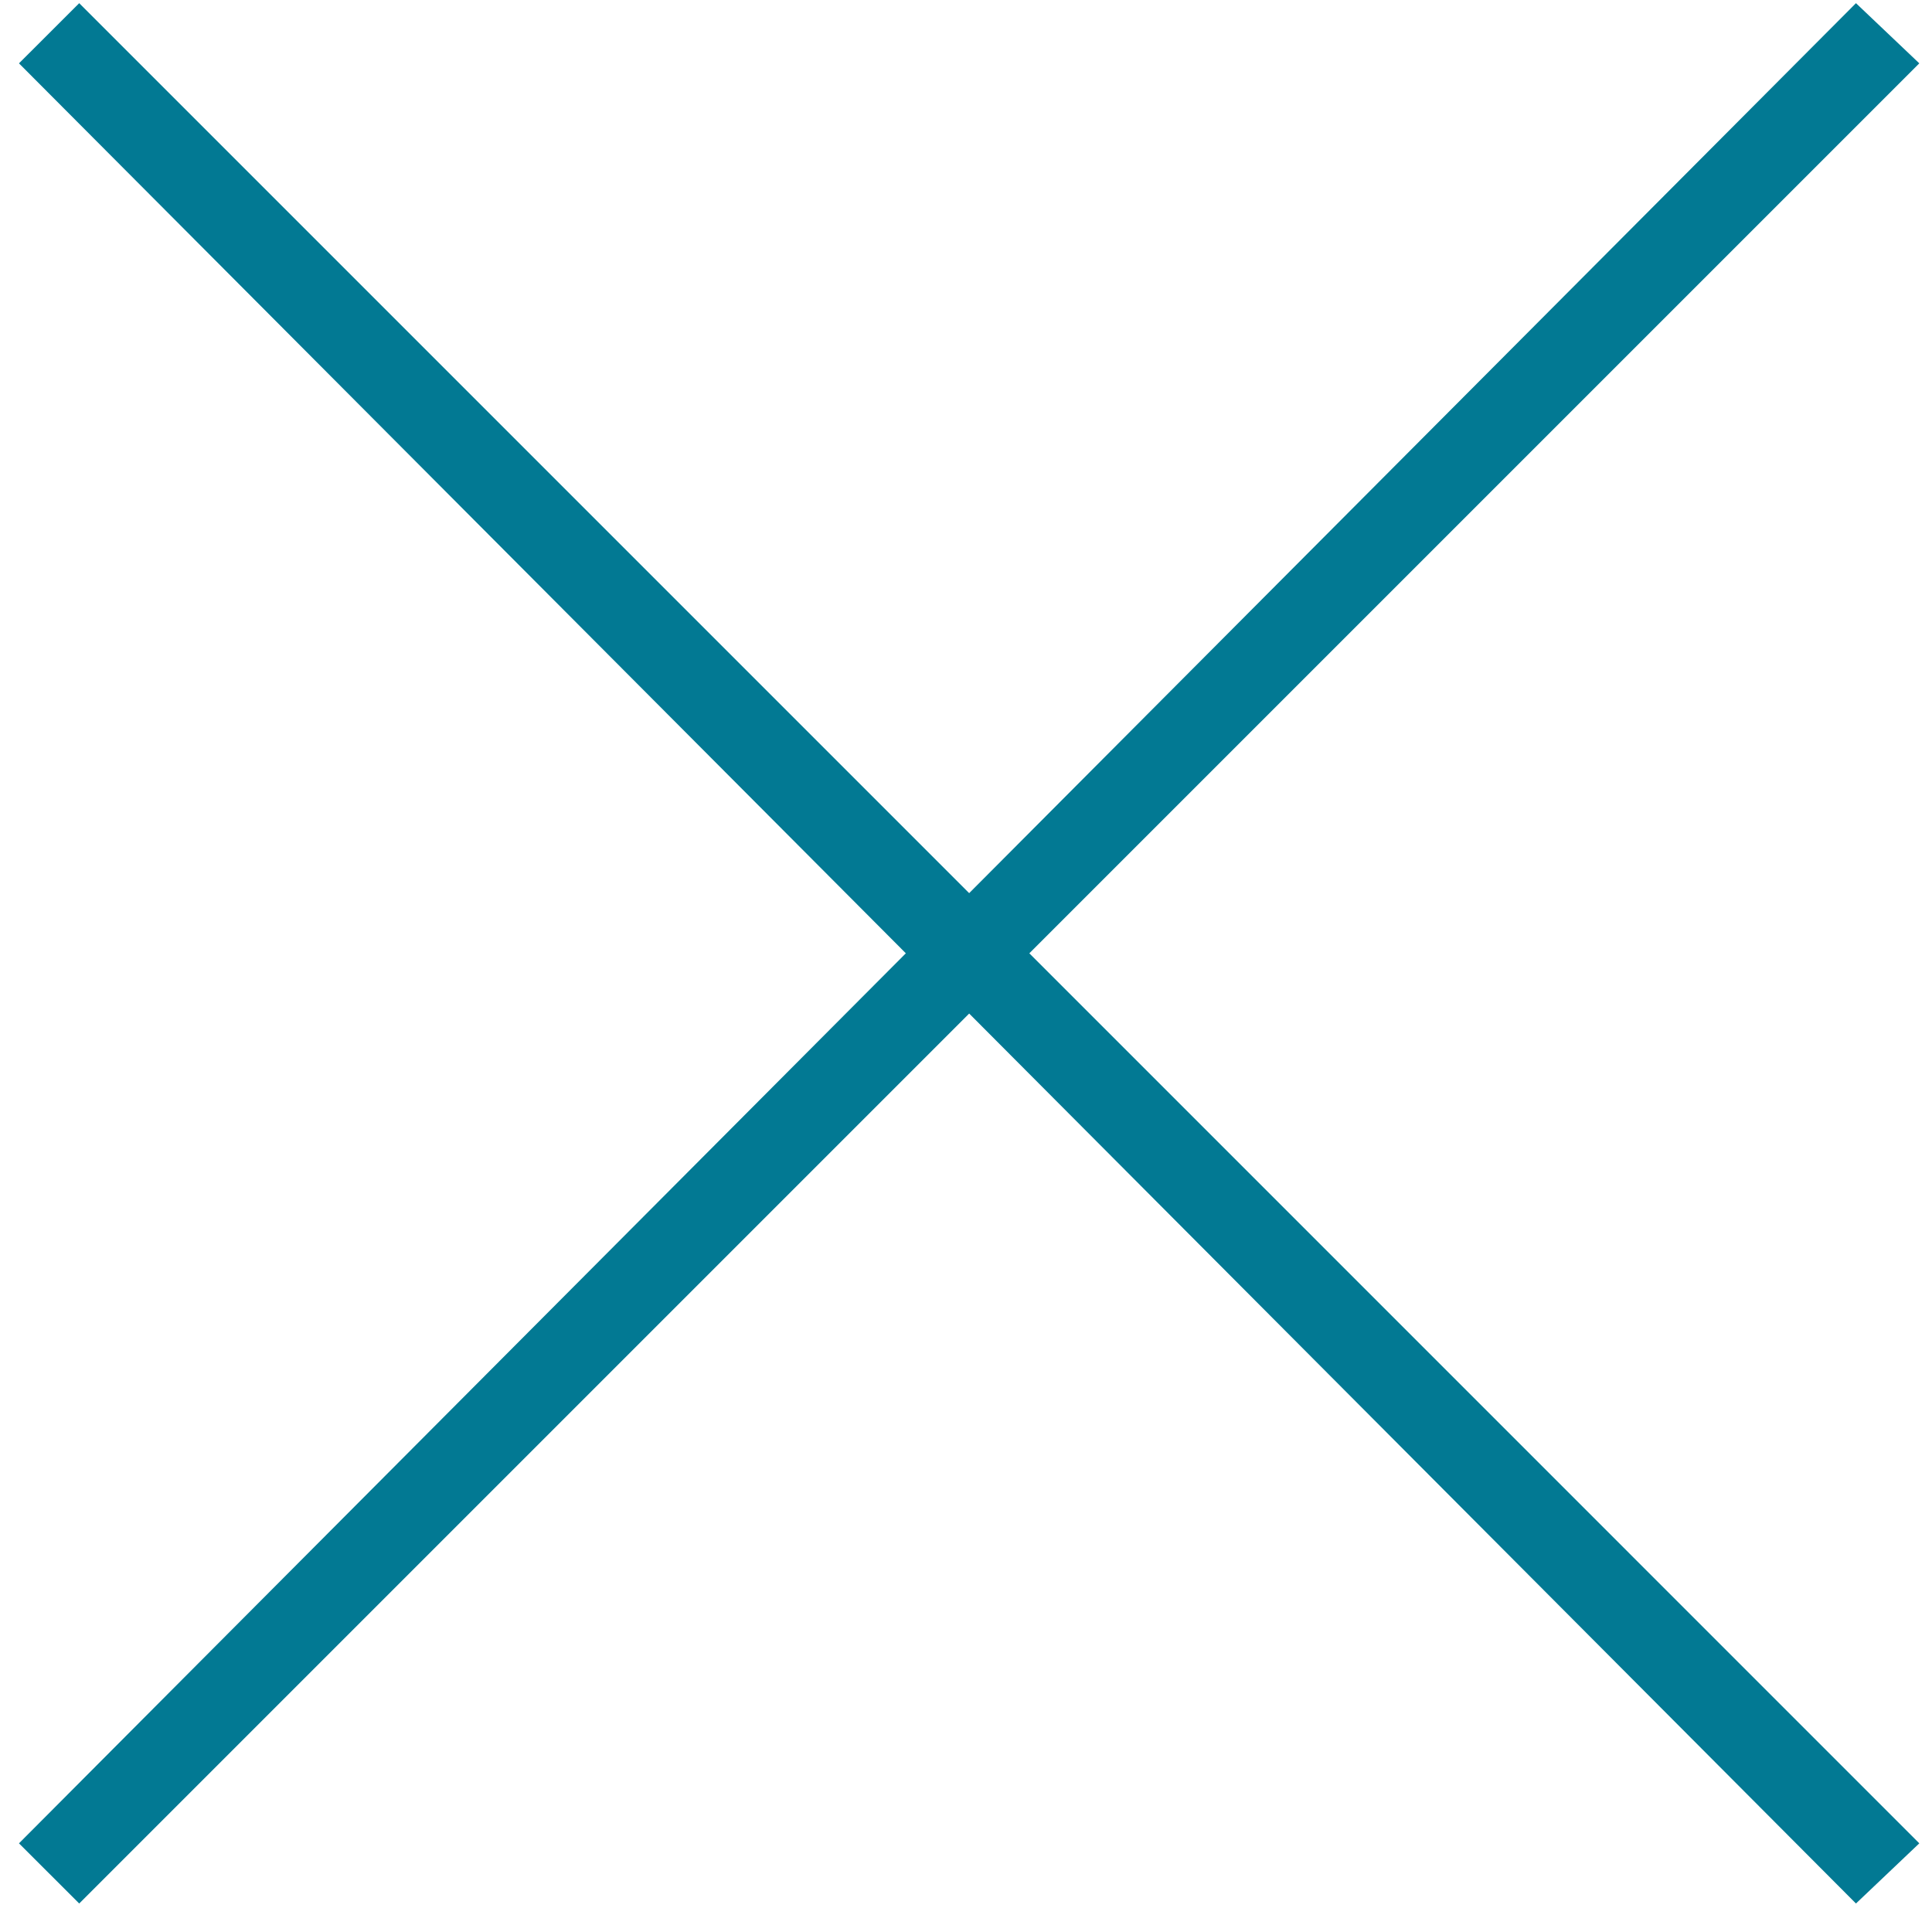
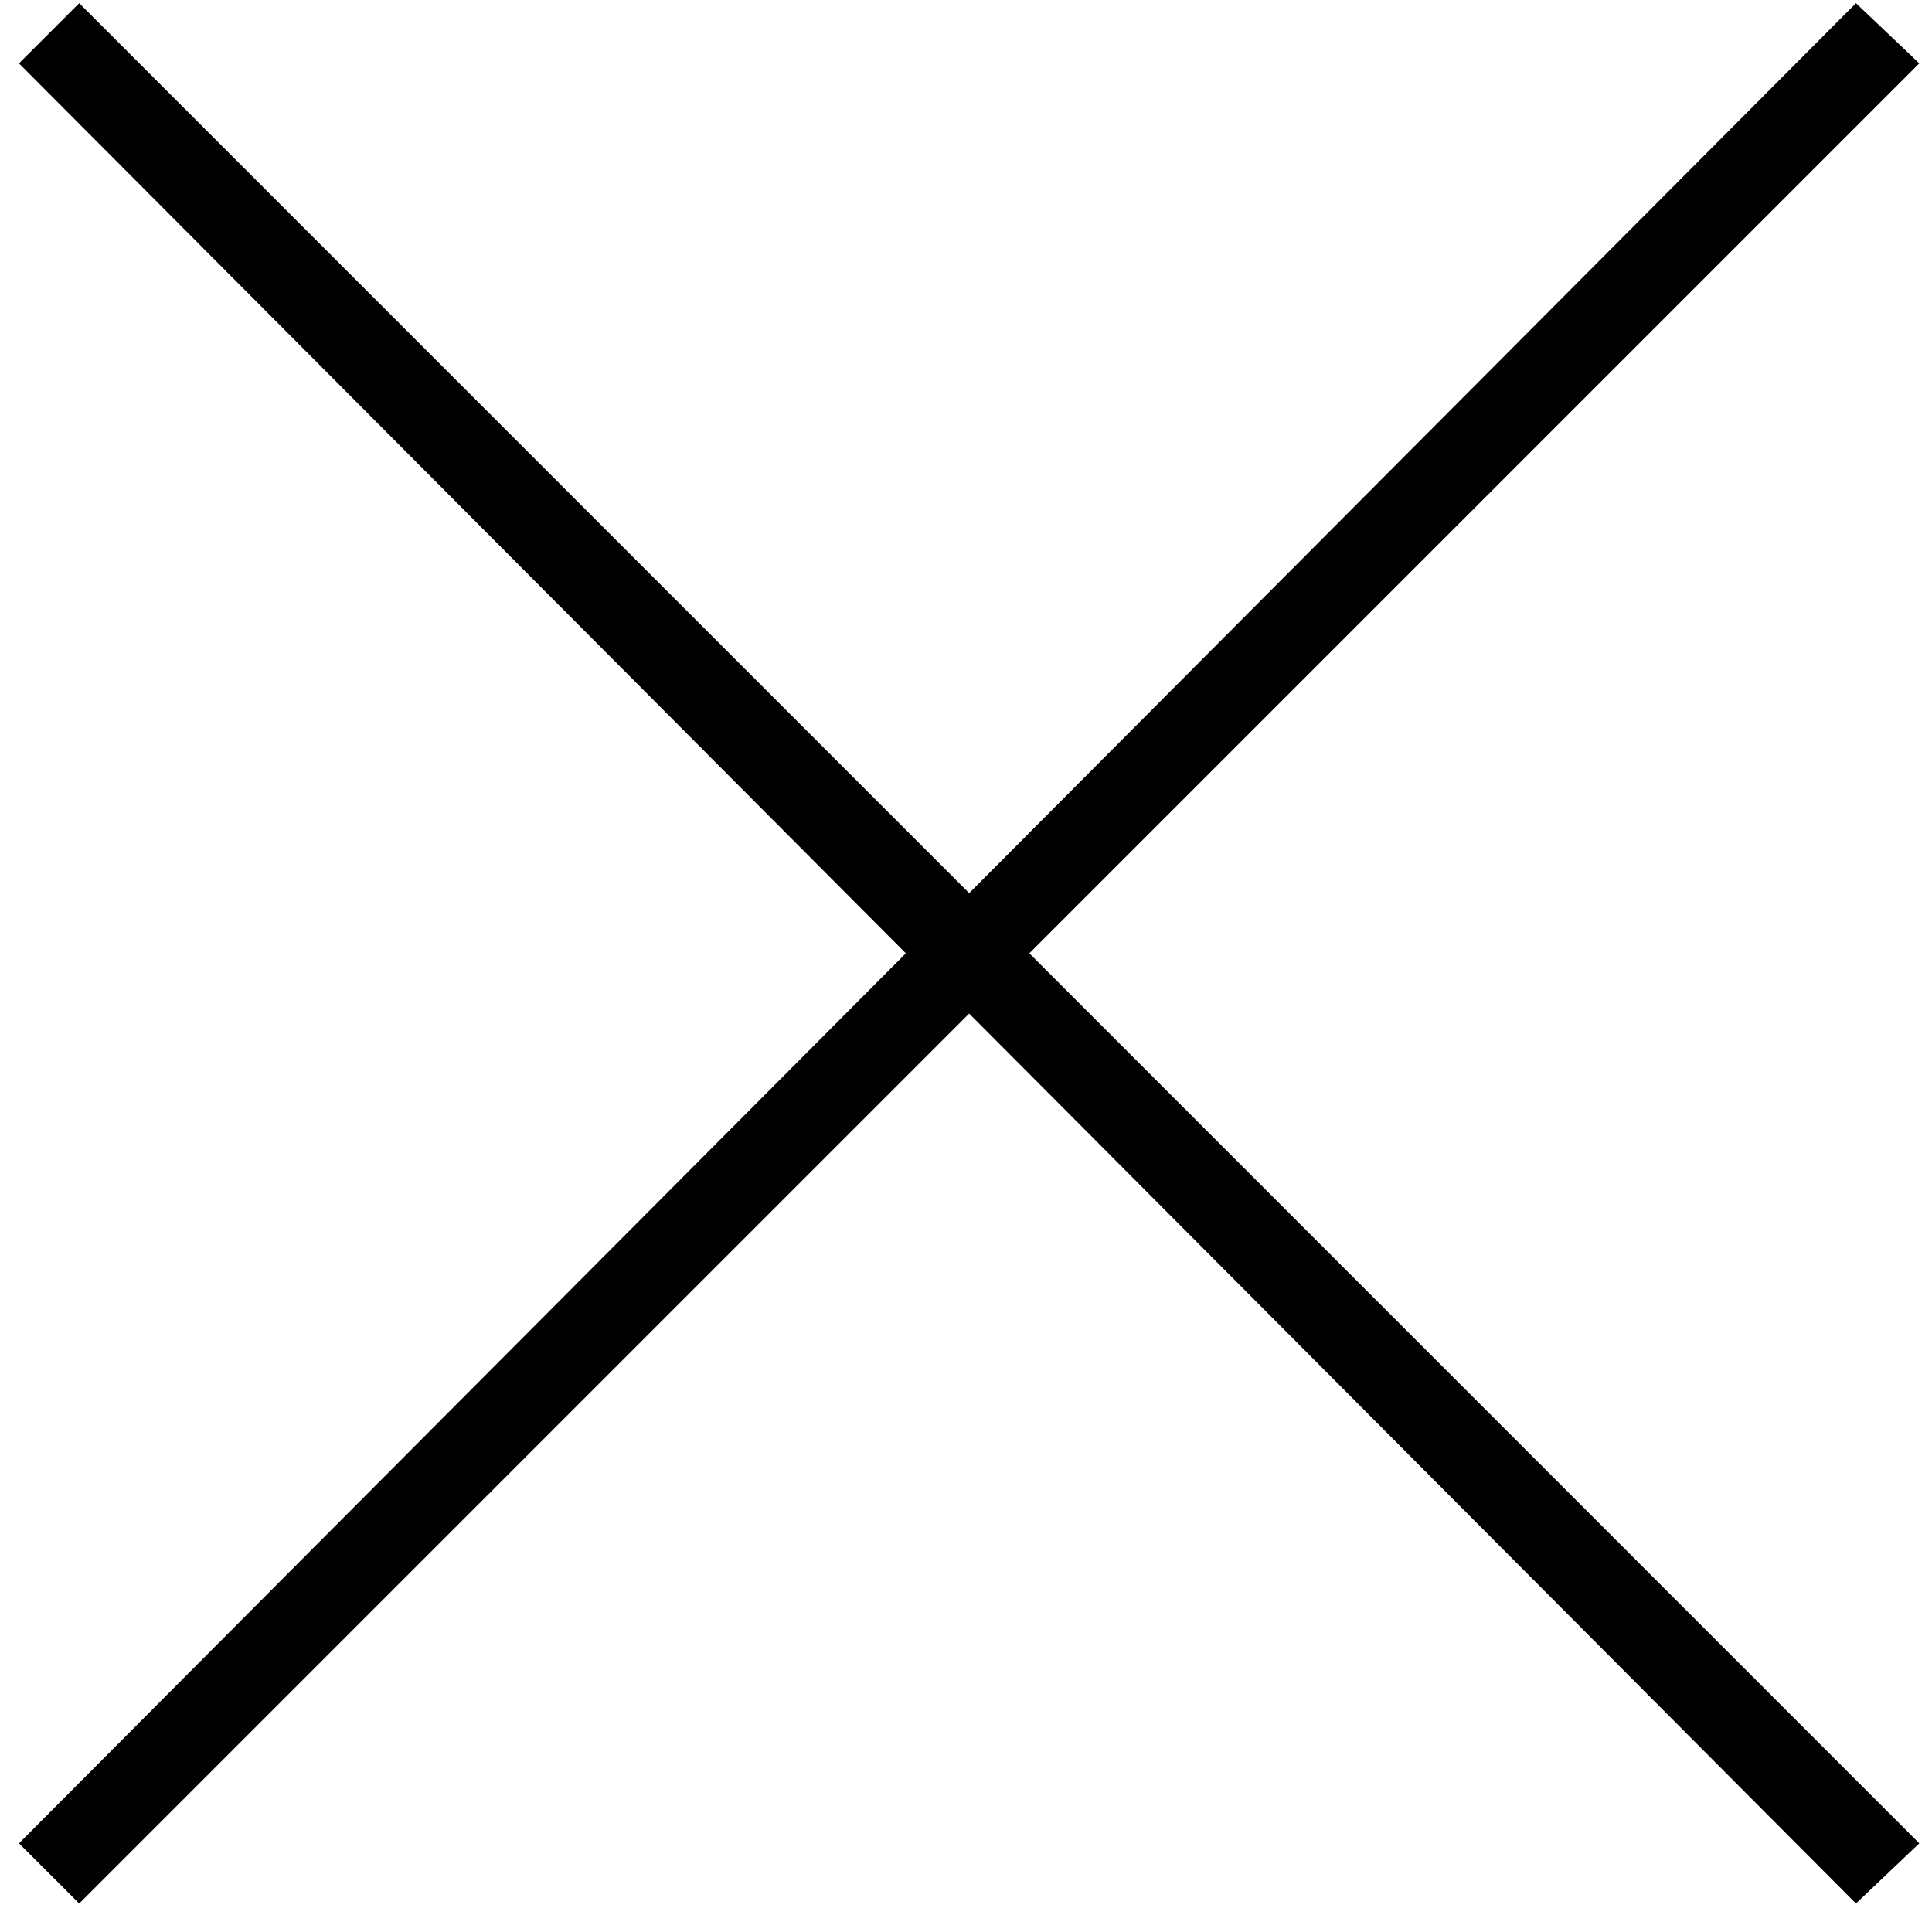
<svg xmlns="http://www.w3.org/2000/svg" width="28px" height="28px" viewBox="0 0 28 28" version="1.1">
-   <defs />
-   <g id="Forms" stroke="none" stroke-width="1" fill="none" fill-rule="evenodd">
-     <g id="1.-«Получить-консультацию»" transform="translate(-707, -41)" fill="#027993" fill-rule="nonzero">
-       <g id="1.-Закрыть" transform="translate(707, 41)">
-         <polygon id="Shape" points="26.898 0.046 14.046 12.944 1.148 0.046 0.275 0.918 13.128 13.816 0.275 26.715 1.148 27.587 14.046 14.689 26.898 27.587 27.816 26.715 14.918 13.816 27.816 0.918" />
-       </g>
-     </g>
+   <g id="Forms">
+     <polygon id="Shape" points="26.898 0.046 14.046 12.944 1.148 0.046 0.275 0.918 13.128 13.816 0.275 26.715 1.148 27.587 14.046 14.689 26.898 27.587 27.816 26.715 14.918 13.816 27.816 0.918" />
  </g>
</svg>
